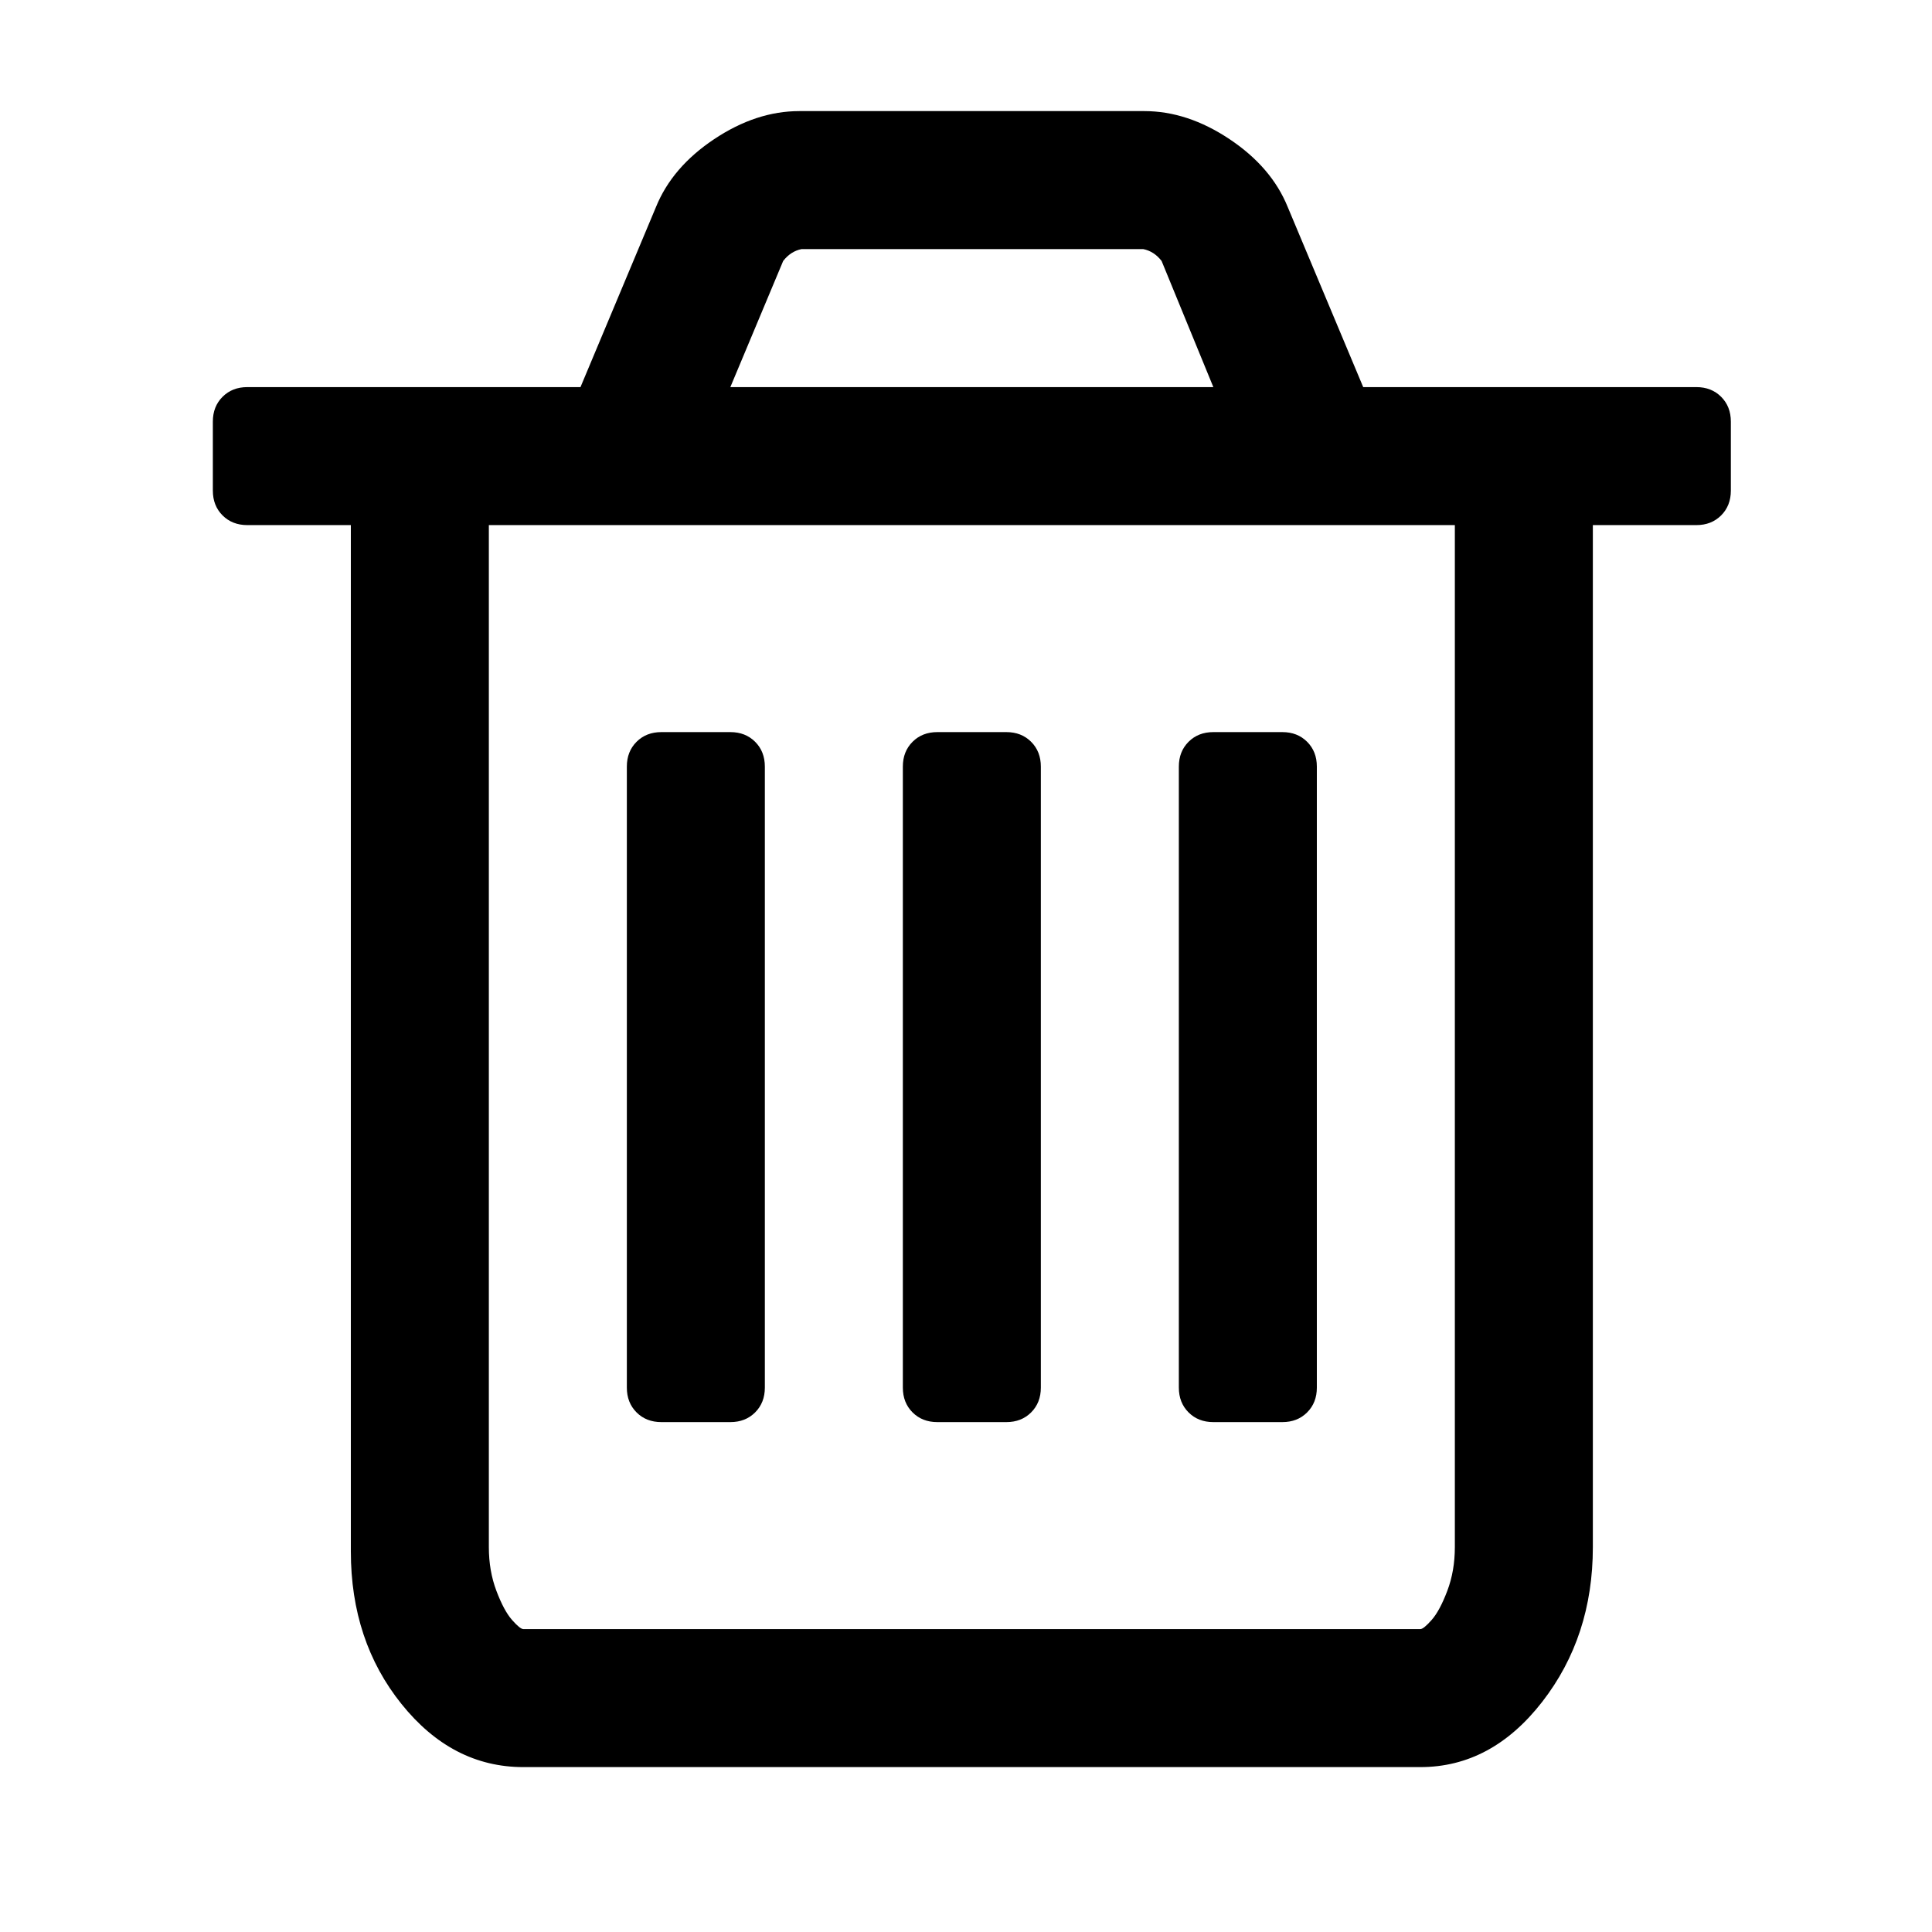
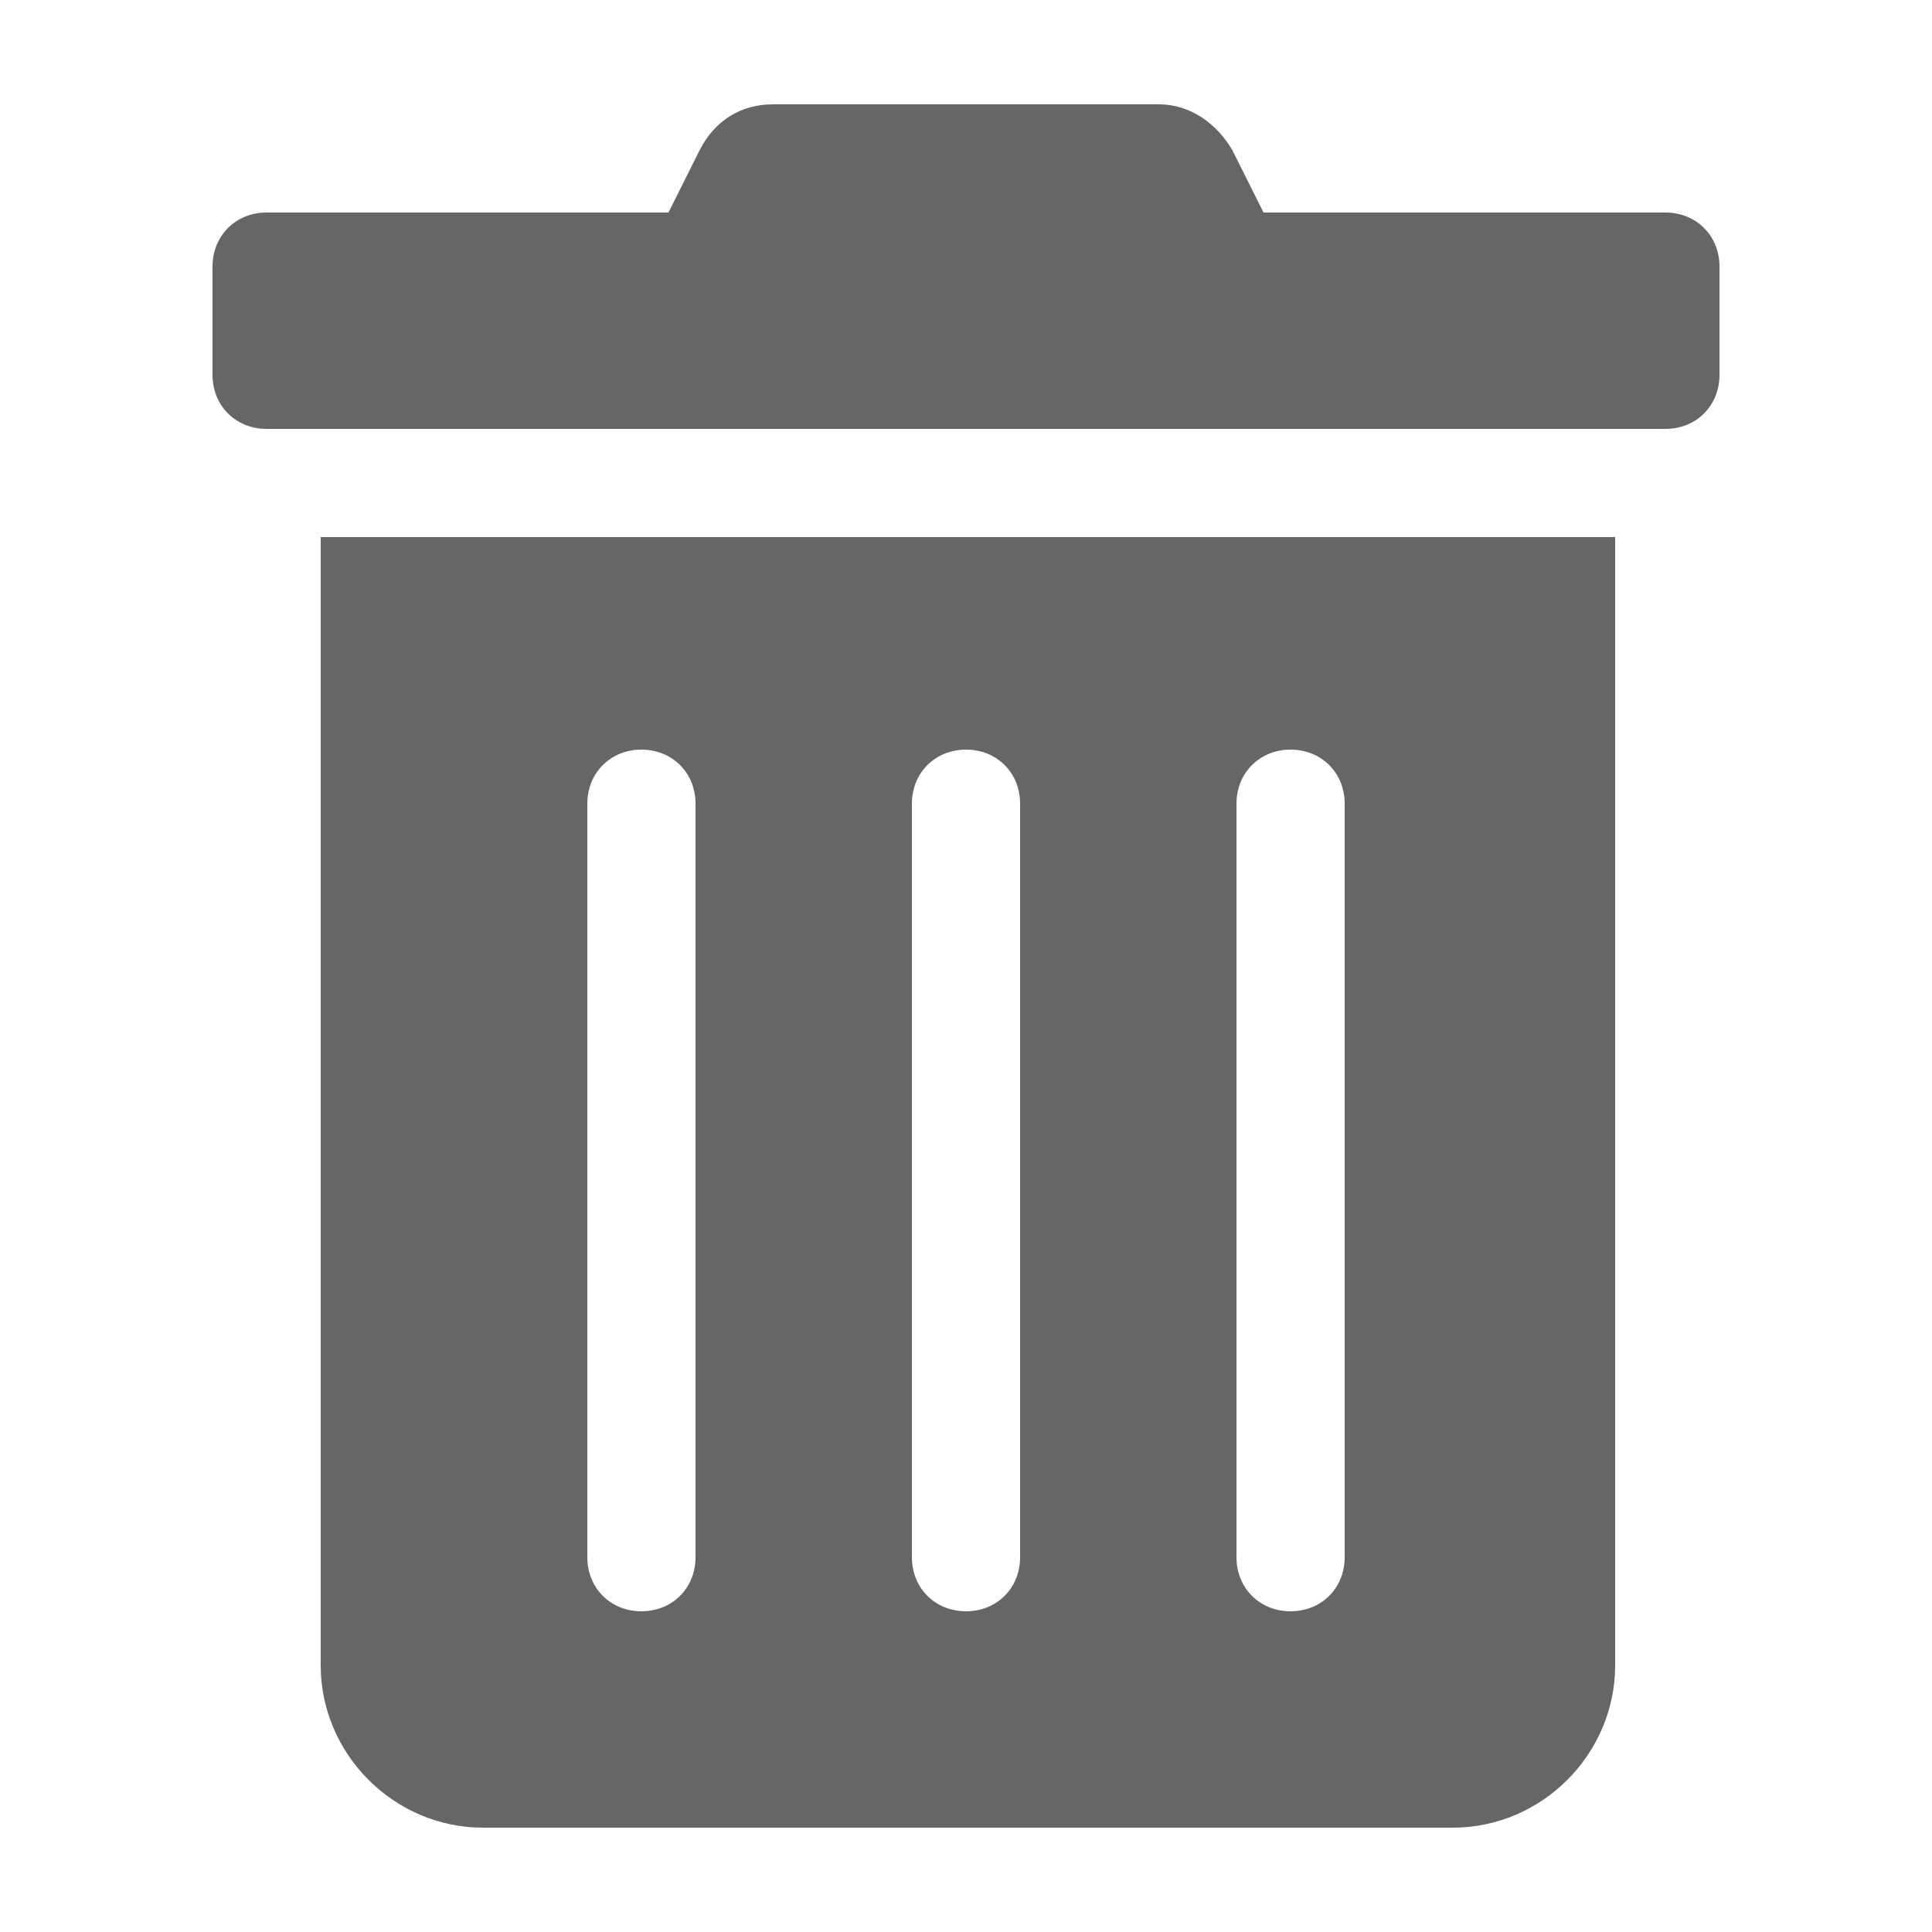
- <svg xmlns="http://www.w3.org/2000/svg" viewBox="0 -256 1792 1792" id="svg3741" version="1.1" width="100%" height="100%">
-   <defs id="defs3749" />
-   <g transform="matrix(1,0,0,-1,197.4237,1255.051)" id="g3743">
-     <path d="M 512,800 V 224 q 0,-14 -9,-23 -9,-9 -23,-9 h -64 q -14,0 -23,9 -9,9 -9,23 v 576 q 0,14 9,23 9,9 23,9 h 64 q 14,0 23,-9 9,-9 9,-23 z m 256,0 V 224 q 0,-14 -9,-23 -9,-9 -23,-9 h -64 q -14,0 -23,9 -9,9 -9,23 v 576 q 0,14 9,23 9,9 23,9 h 64 q 14,0 23,-9 9,-9 9,-23 z m 256,0 V 224 q 0,-14 -9,-23 -9,-9 -23,-9 h -64 q -14,0 -23,9 -9,9 -9,23 v 576 q 0,14 9,23 9,9 23,9 h 64 q 14,0 23,-9 9,-9 9,-23 z M 1152,76 v 948 H 256 V 76 Q 256,54 263,35.5 270,17 277.5,8.5 285,0 288,0 h 832 q 3,0 10.5,8.5 7.5,8.5 14.5,27 7,18.5 7,40.5 z M 480,1152 h 448 l -48,117 q -7,9 -17,11 H 546 q -10,-2 -17,-11 z m 928,-32 v -64 q 0,-14 -9,-23 -9,-9 -23,-9 h -96 V 76 q 0,-83 -47,-143.5 -47,-60.5 -113,-60.5 H 288 q -66,0 -113,58.5 Q 128,-11 128,72 v 952 H 32 q -14,0 -23,9 -9,9 -9,23 v 64 q 0,14 9,23 9,9 23,9 h 309 l 70,167 q 15,37 54,63 39,26 79,26 h 320 q 40,0 79,-26 39,-26 54,-63 l 70,-167 h 309 q 14,0 23,-9 9,-9 9,-23 z" id="path3745" style="fill:currentColor" />
-   </g>
+ <svg xmlns="http://www.w3.org/2000/svg" version="1.1" id="svg3741" x="0px" y="0px" viewBox="0 0 50 50" style="enable-background:new 0 0 50 50;" xml:space="preserve">
+   <style type="text/css">
+ 	.st0{fill:#666666;}
+ </style>
+   <path class="st0" d="M8.3,43.1c0,2.3,1.9,4.2,4.2,4.2l0,0h25.1c2.3,0,4.2-1.9,4.2-4.2l0,0V13.9H8.3V43.1z M32,20.8  c0-0.8,0.6-1.4,1.4-1.4s1.4,0.6,1.4,1.4v19.5c0,0.8-0.6,1.4-1.4,1.4S32,41.1,32,40.3V20.8z M23.6,20.8c0-0.8,0.6-1.4,1.4-1.4  s1.4,0.6,1.4,1.4v19.5c0,0.8-0.6,1.4-1.4,1.4s-1.4-0.6-1.4-1.4V20.8z M15.2,20.8c0-0.8,0.6-1.4,1.4-1.4c0.8,0,1.4,0.6,1.4,1.4v19.5  c0,0.8-0.6,1.4-1.4,1.4c-0.8,0-1.4-0.6-1.4-1.4V20.8z M43.1,5.5H32.7l-0.8-1.6c-0.4-0.7-1.1-1.2-1.9-1.2H20c-0.8,0-1.5,0.4-1.9,1.2  l-0.8,1.6H6.9c-0.8,0-1.4,0.6-1.4,1.4v2.8c0,0.8,0.6,1.4,1.4,1.4h36.2c0.8,0,1.4-0.6,1.4-1.4V6.9C44.5,6.1,43.9,5.5,43.1,5.5z" />
</svg>
